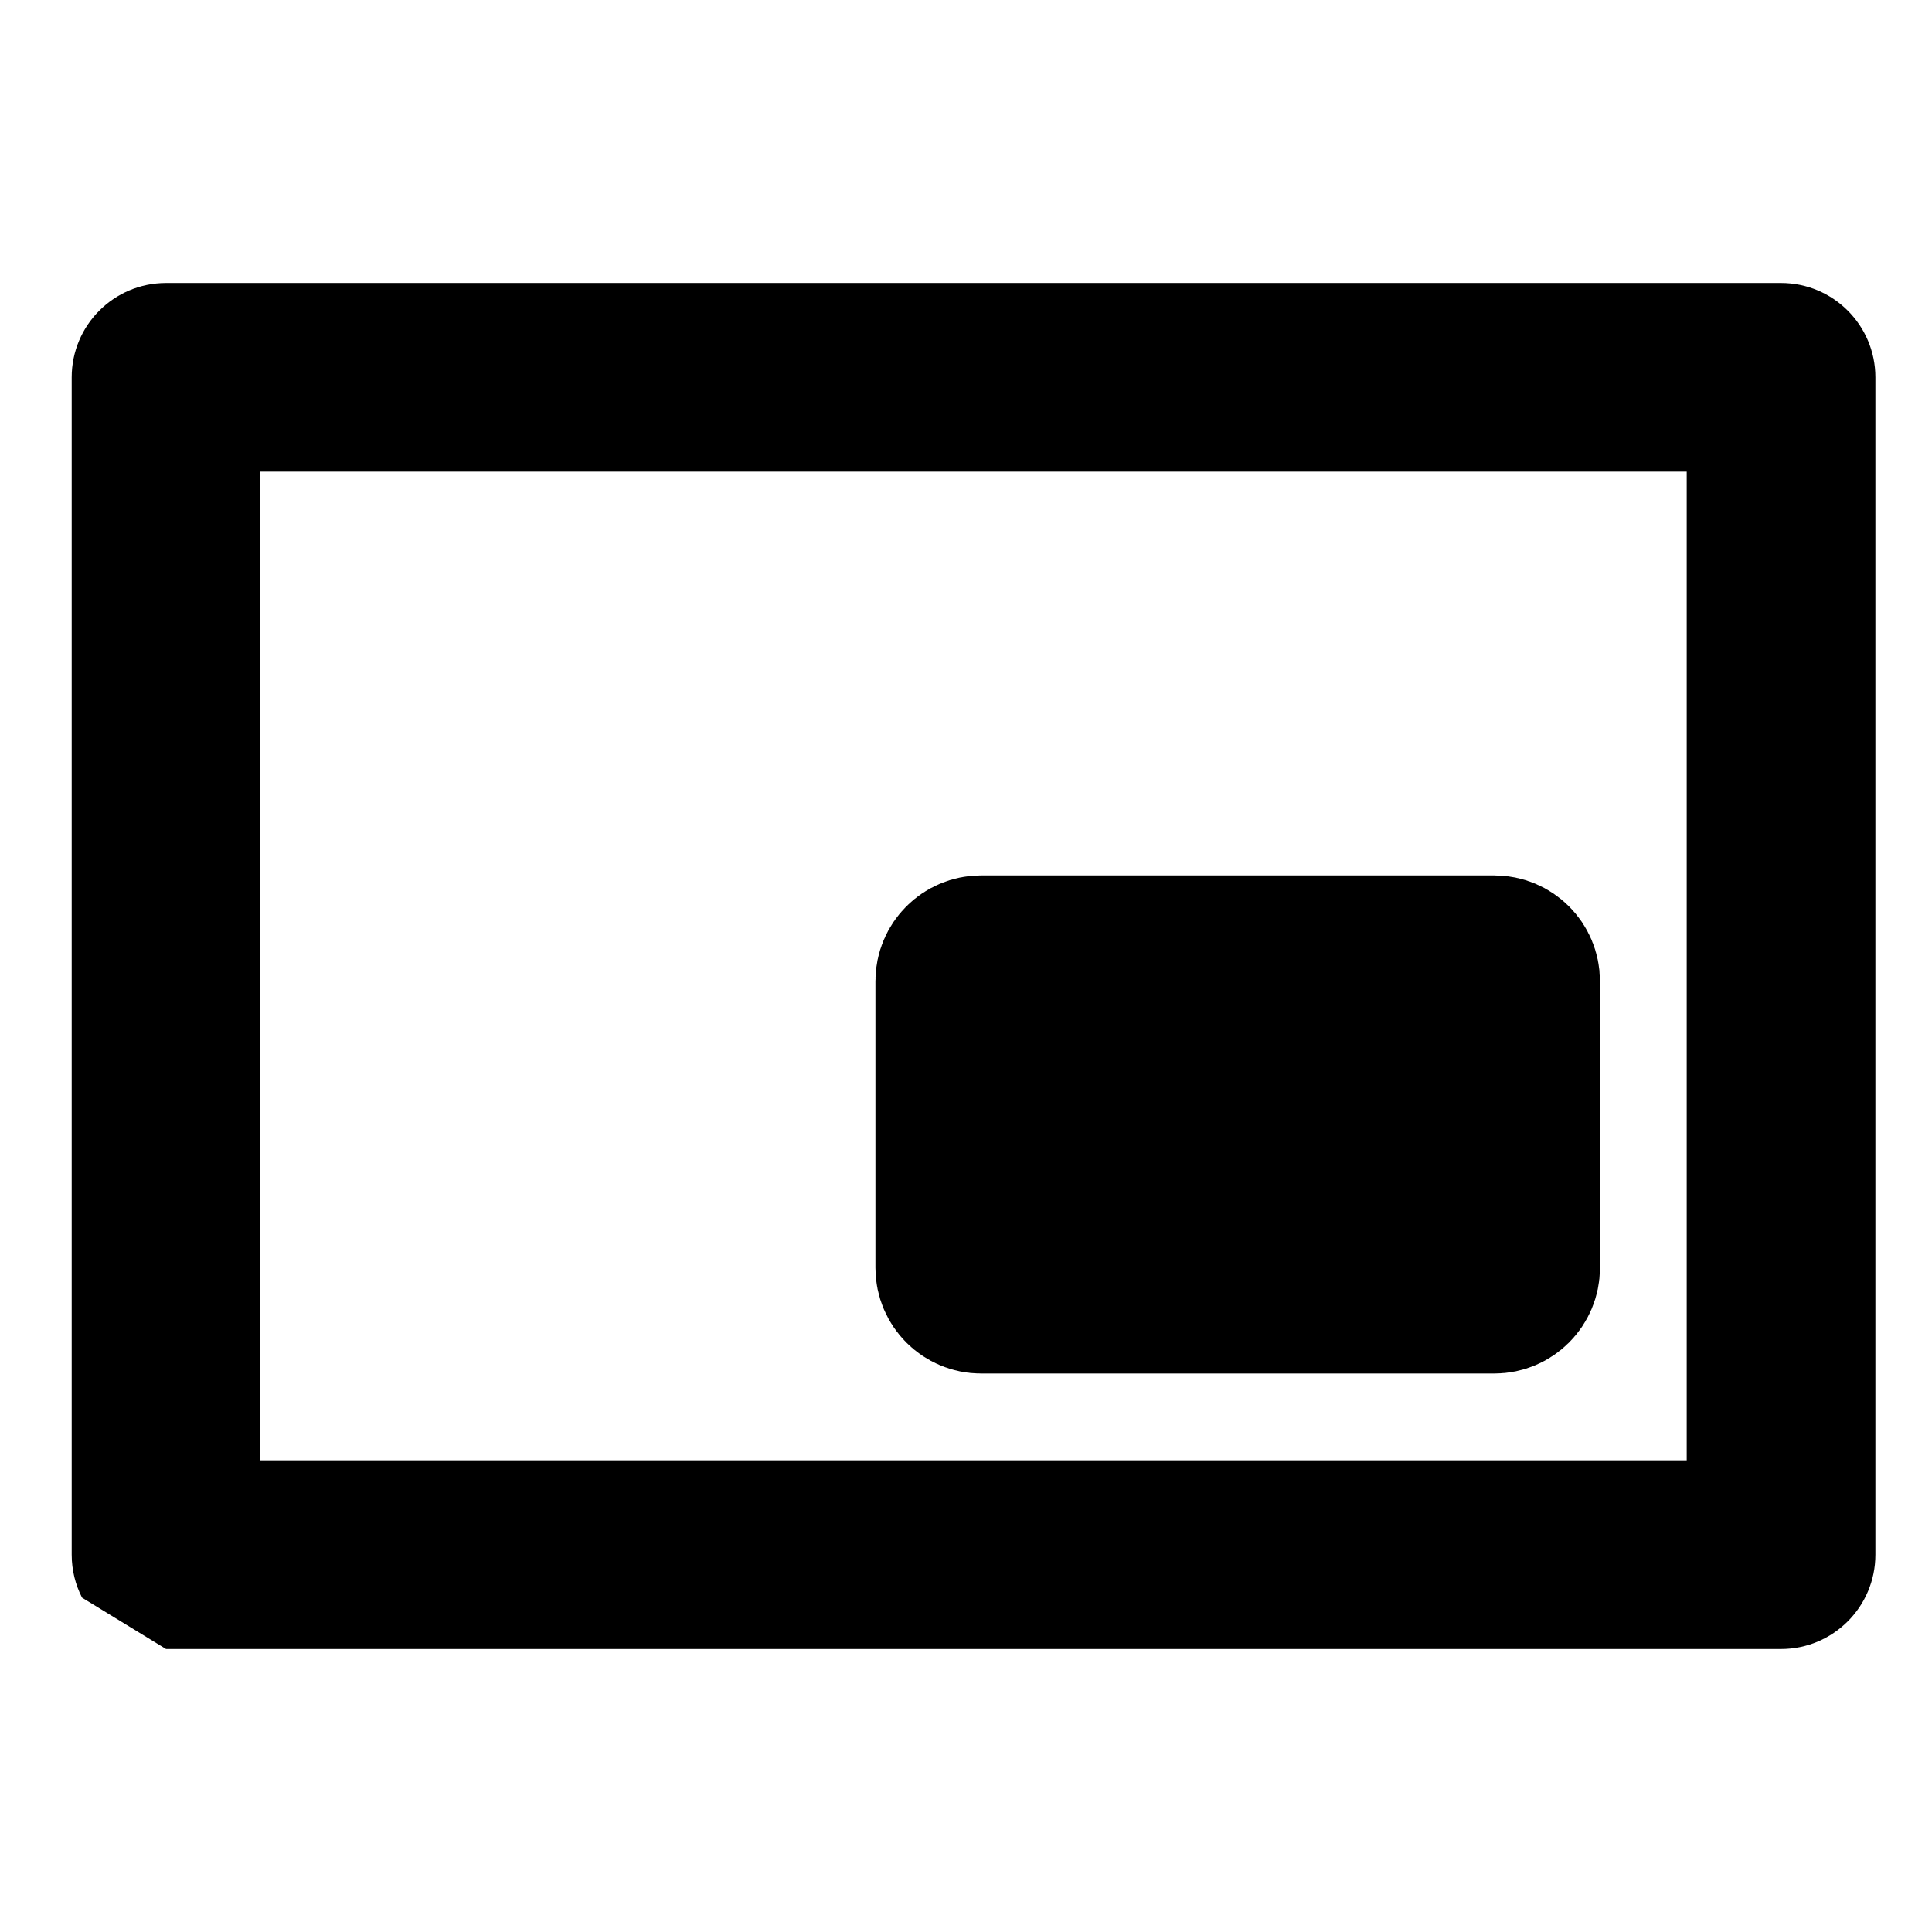
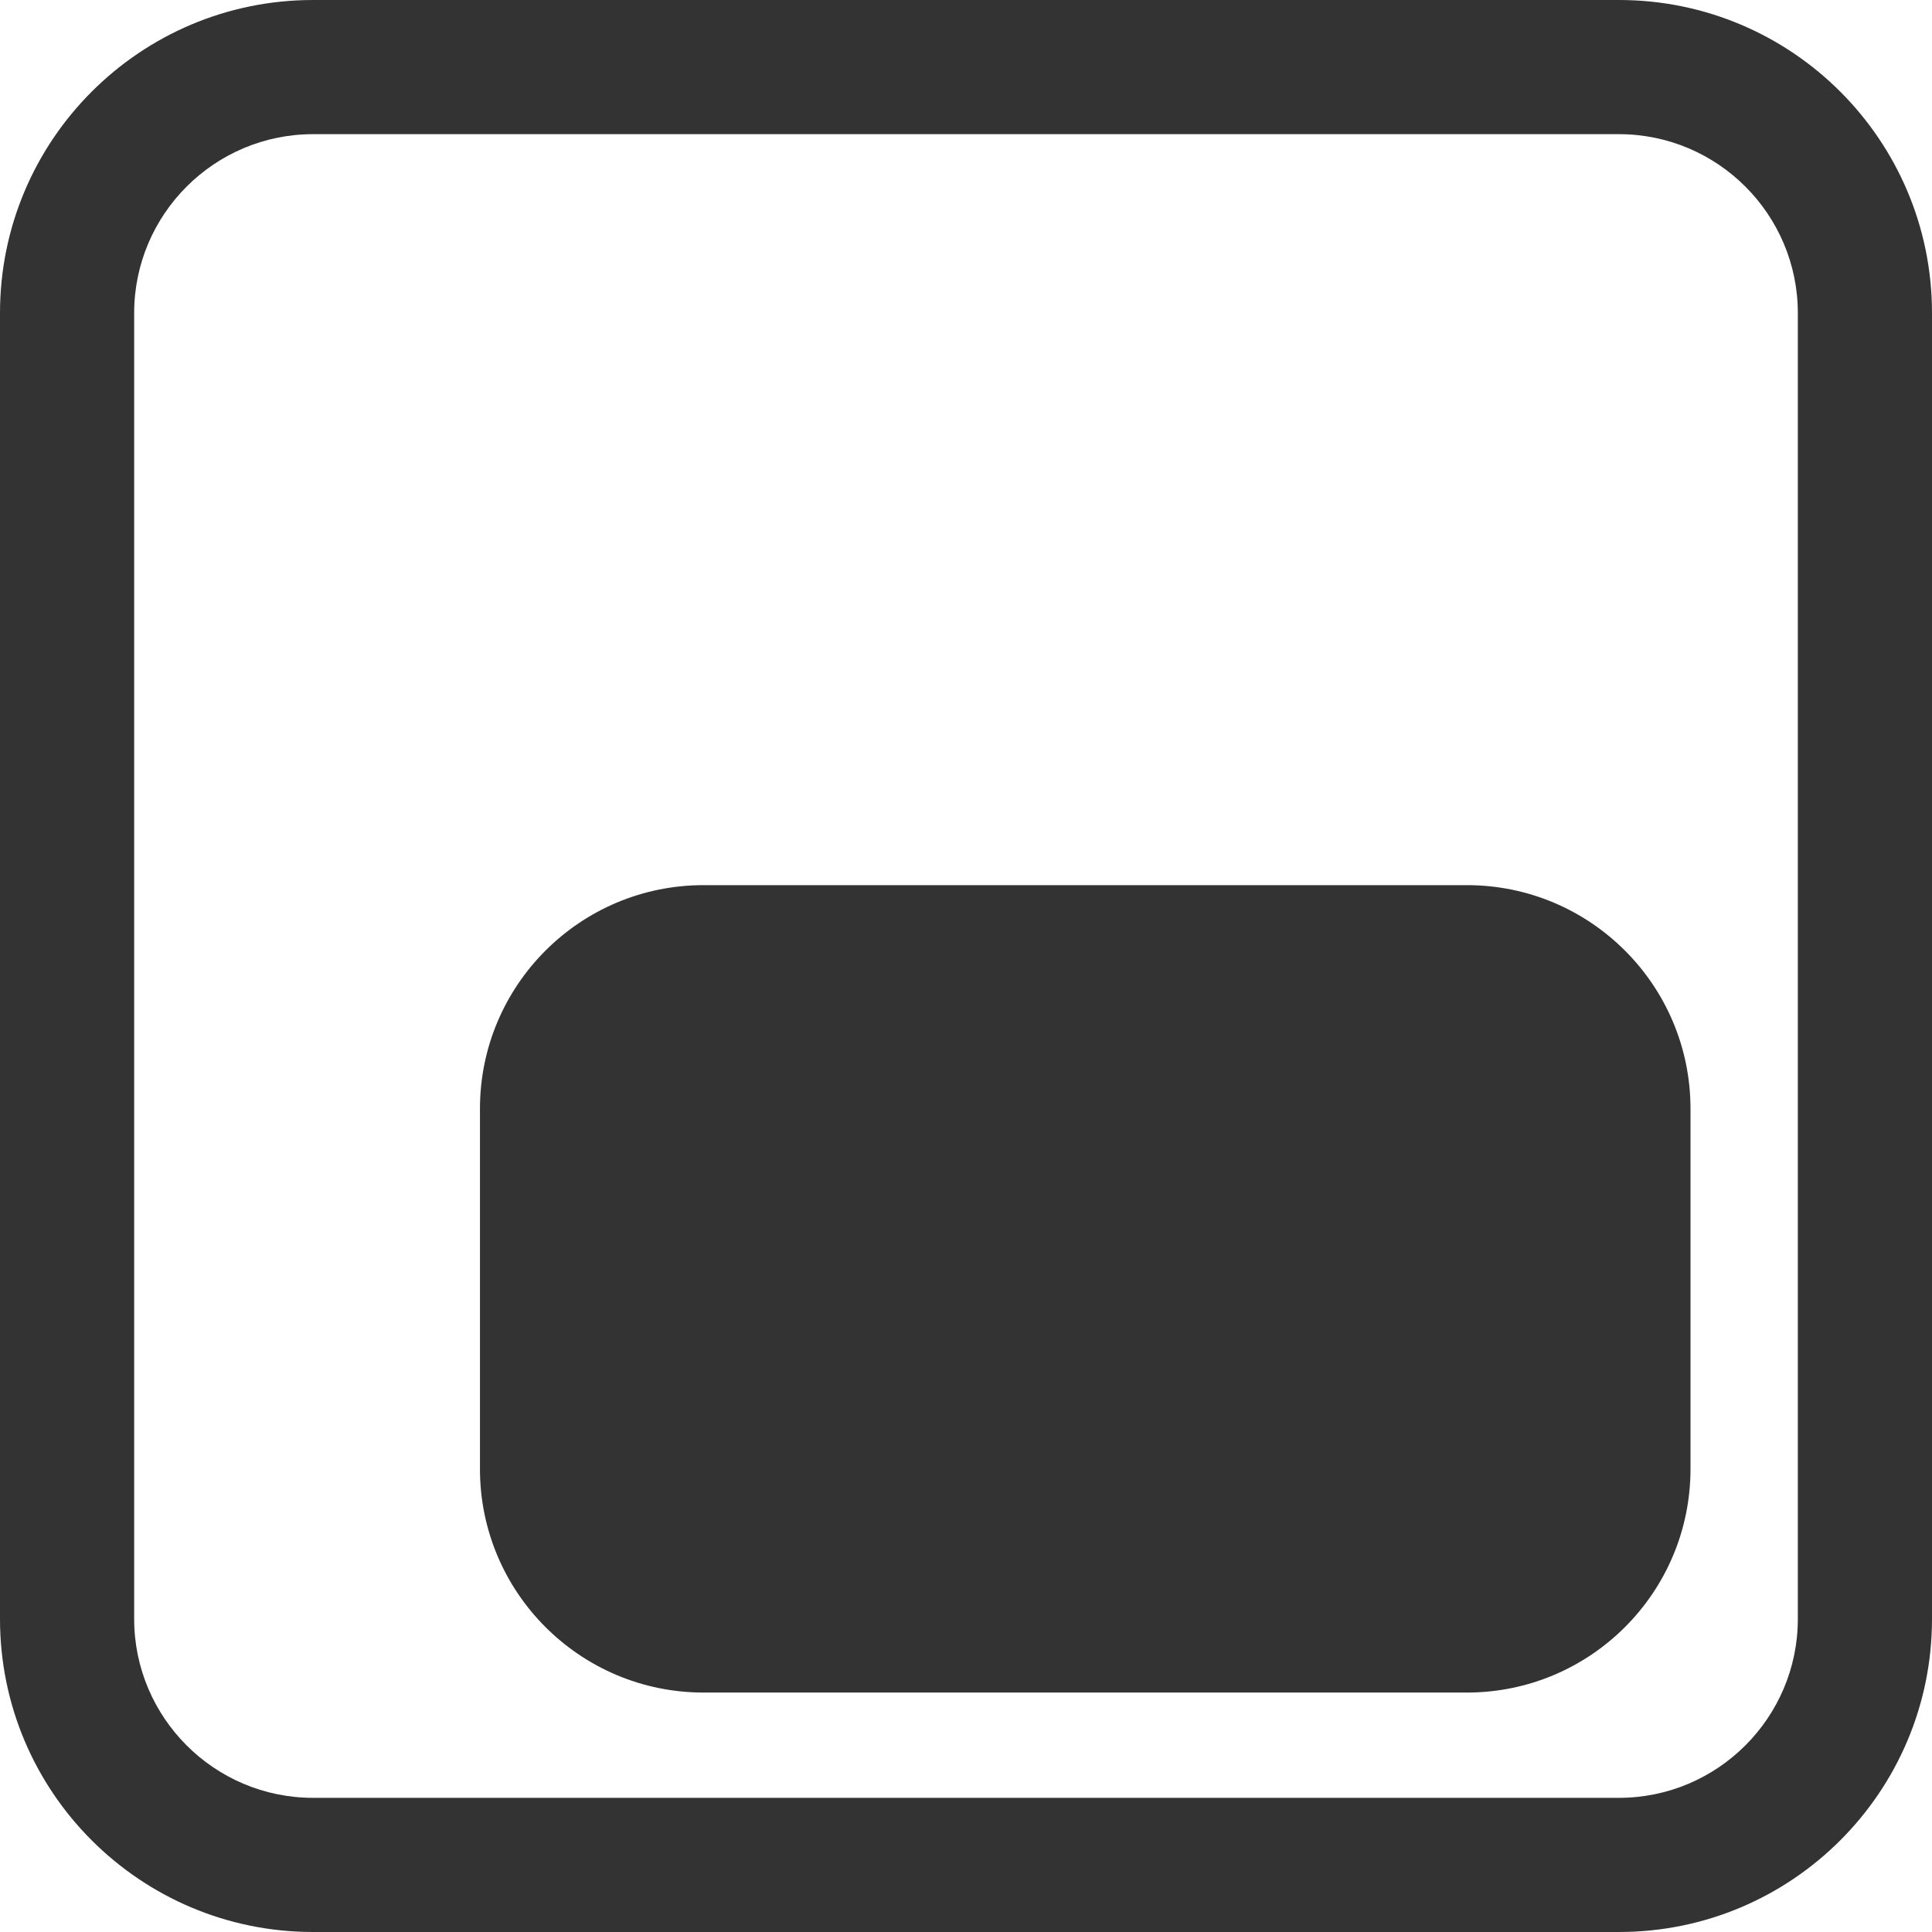
- <svg xmlns="http://www.w3.org/2000/svg" width="128px" height="128px" viewBox="0 0 128 128" version="1.1">
-   <g id="Icon_PiP" stroke="none" stroke-width="1" fill="none" fill-rule="evenodd">
-     <path d="M11,109.25 C34.606,109.25 52.311,109.25 64.114,109.25 C76.089,109.25 94.051,109.25 118,109.25 C121.452,109.25 124.25,106.452 124.25,103 L124.25,25 C124.25,21.548 121.452,18.75 118,18.75 L11,18.75 C7.548,18.75 4.75,21.548 4.75,25 L4.75,103 C4.75,104.026 4.997,104.995 5.436,105.849 M17.25,90.209 L17.25,31.25 L111.75,31.25 L111.75,96.75 L55.908,96.75 L17.25,96.75" id="Path-8" fill="#000000" fill-rule="nonzero" />
-     <rect id="Rectangle-2" stroke="#000000" stroke-width="10" fill="#000000" x="63" y="63" width="38" height="23" rx="2" />
-     <path d="" id="Path-9" stroke="#979797" />
+ <svg xmlns="http://www.w3.org/2000/svg" id="Layer_2" data-name="Layer 2" viewBox="0 0 216 216">
+   <defs>
+     <style>
+       .cls-1 {
+         fill: #333;
+         stroke-width: 0px;
+       }
+     </style>
+   </defs>
+   <g id="Layer_1-2" data-name="Layer 1">
+     <path class="cls-1" d="M181,15c11.03,0,20,8.97,20,20v146c0,11.03-8.97,20-20,20H35c-11.03,0-20-8.97-20-20V35c0-11.03,8.97-20,20-20h146M181,0H35C15.67,0,0,15.67,0,35v146c0,19.33,15.67,35,35,35h146c19.33,0,35-15.67,35-35V35c0-19.33-15.67-35-35-35h0Z" />
+     <rect class="cls-1" x="53.66" y="98.96" width="135.34" height="90.27" rx="25" ry="25" />
  </g>
</svg>
